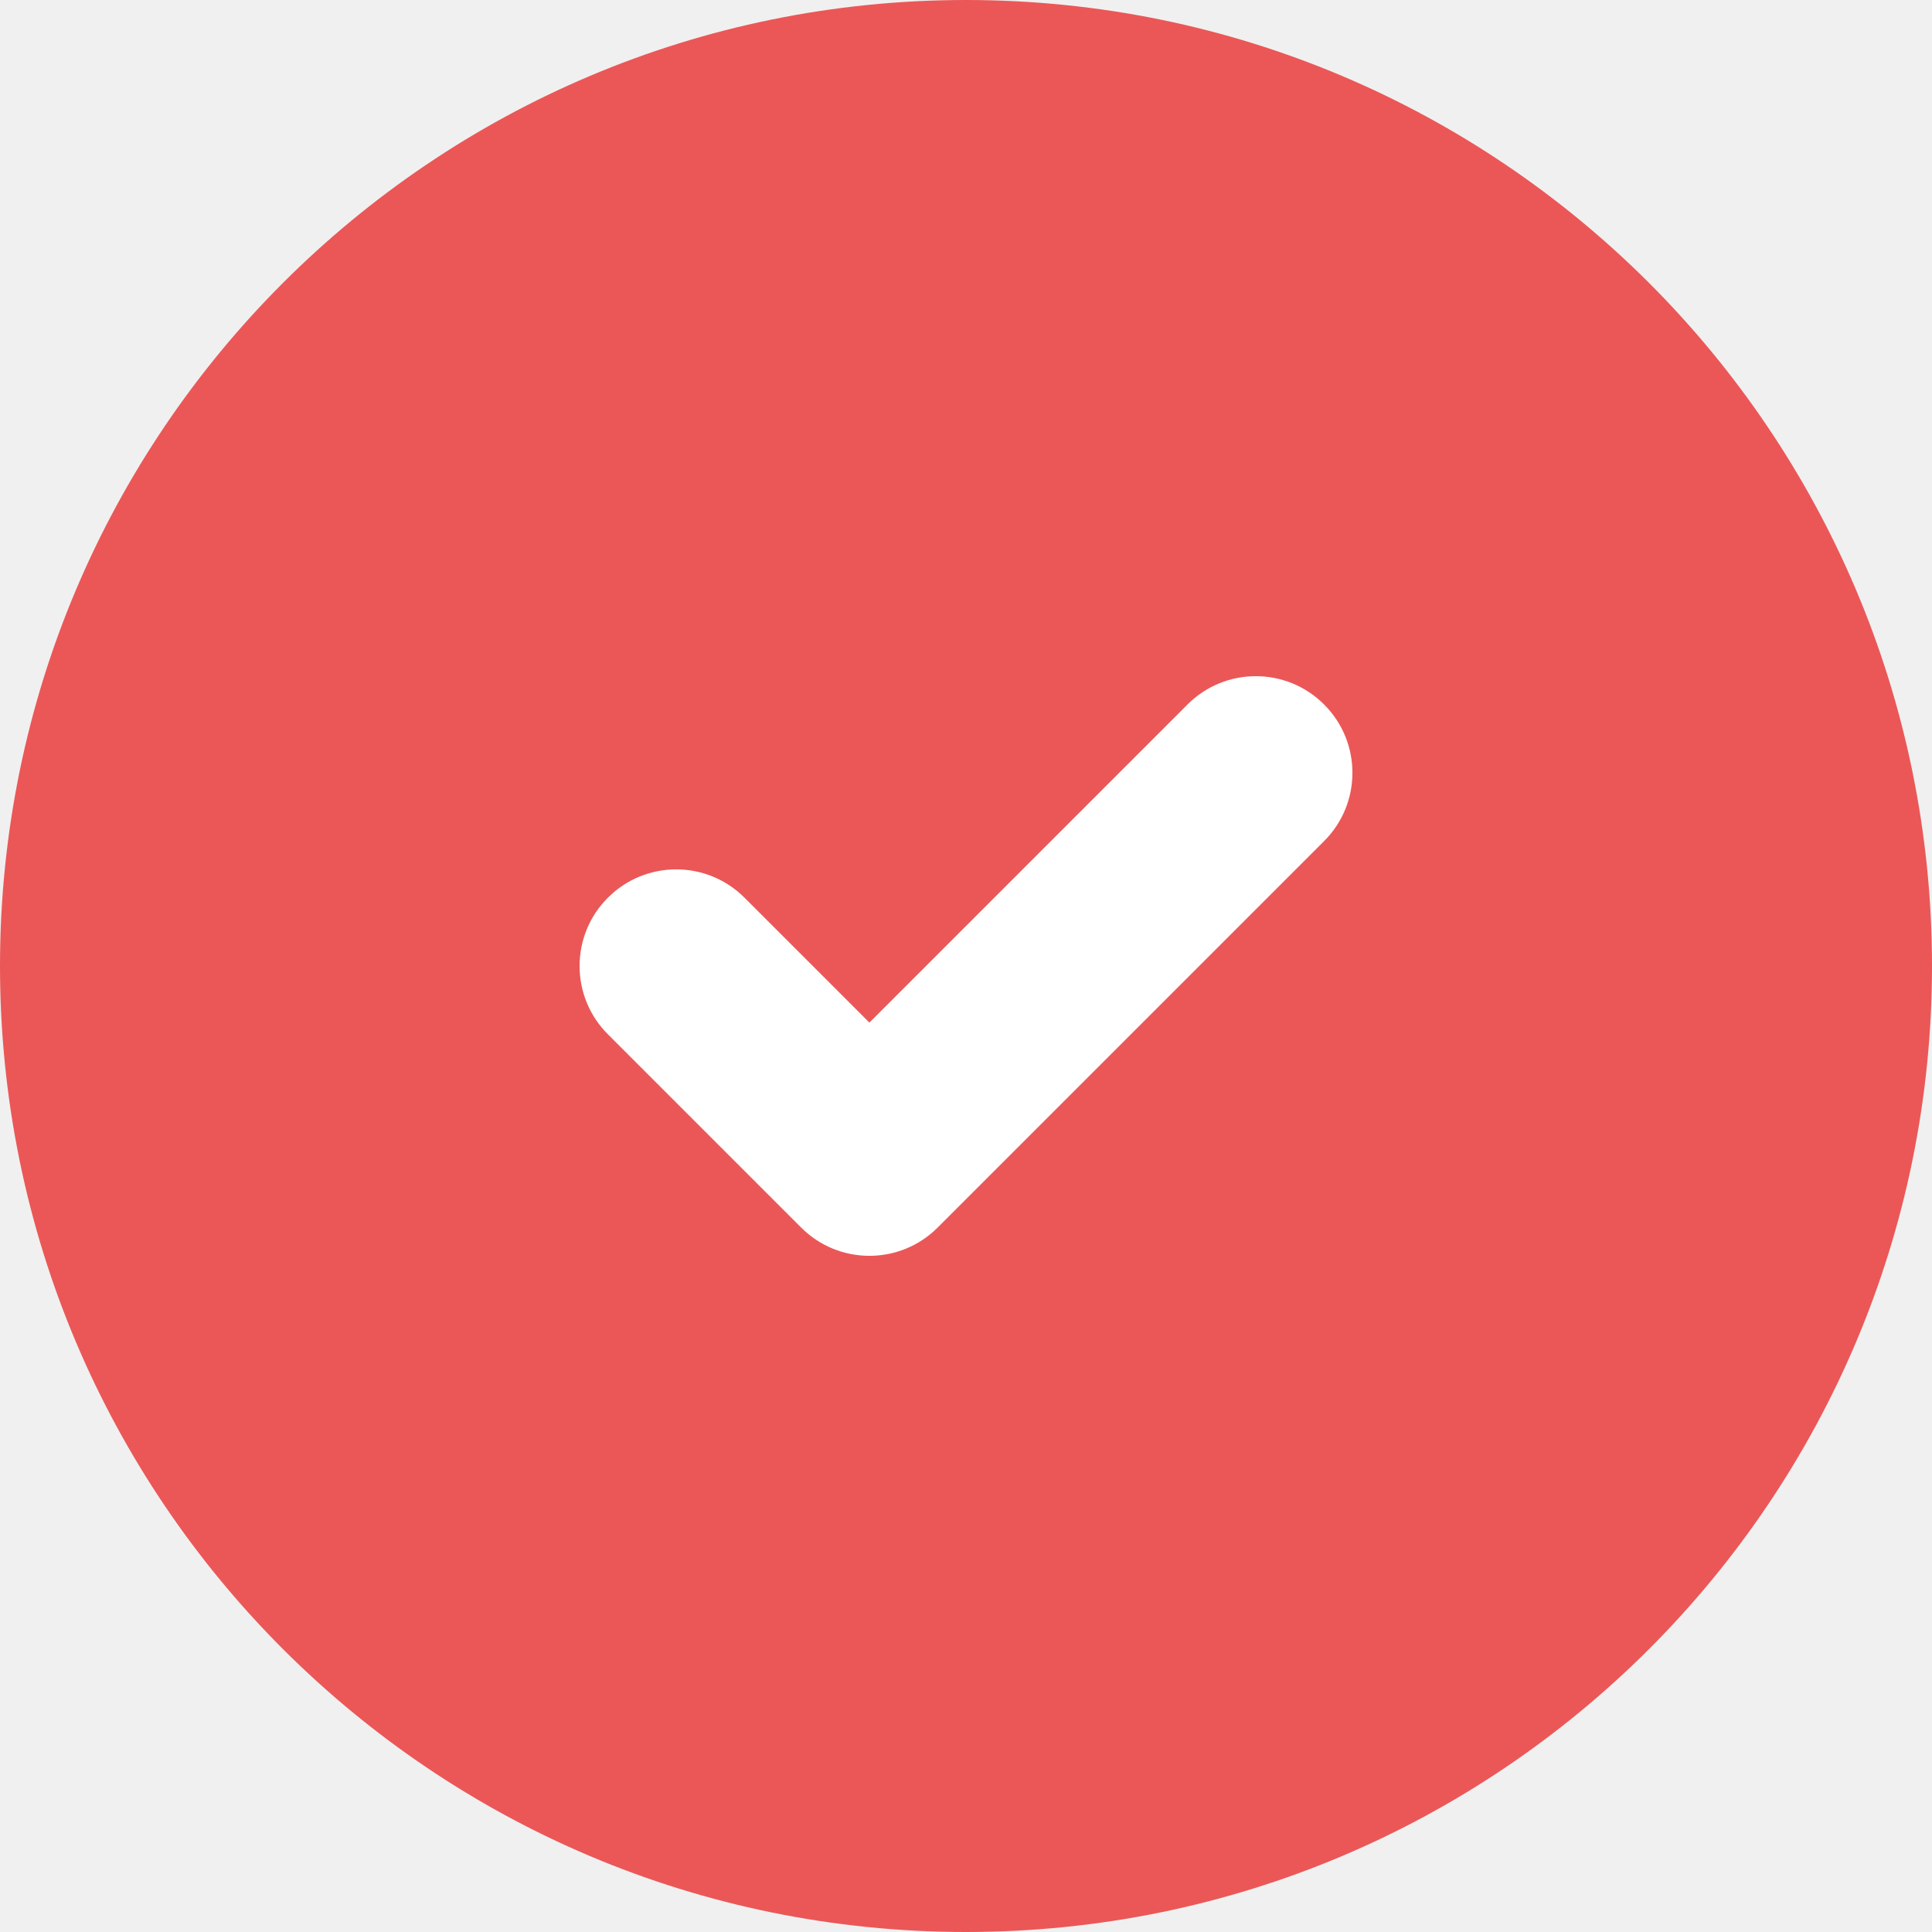
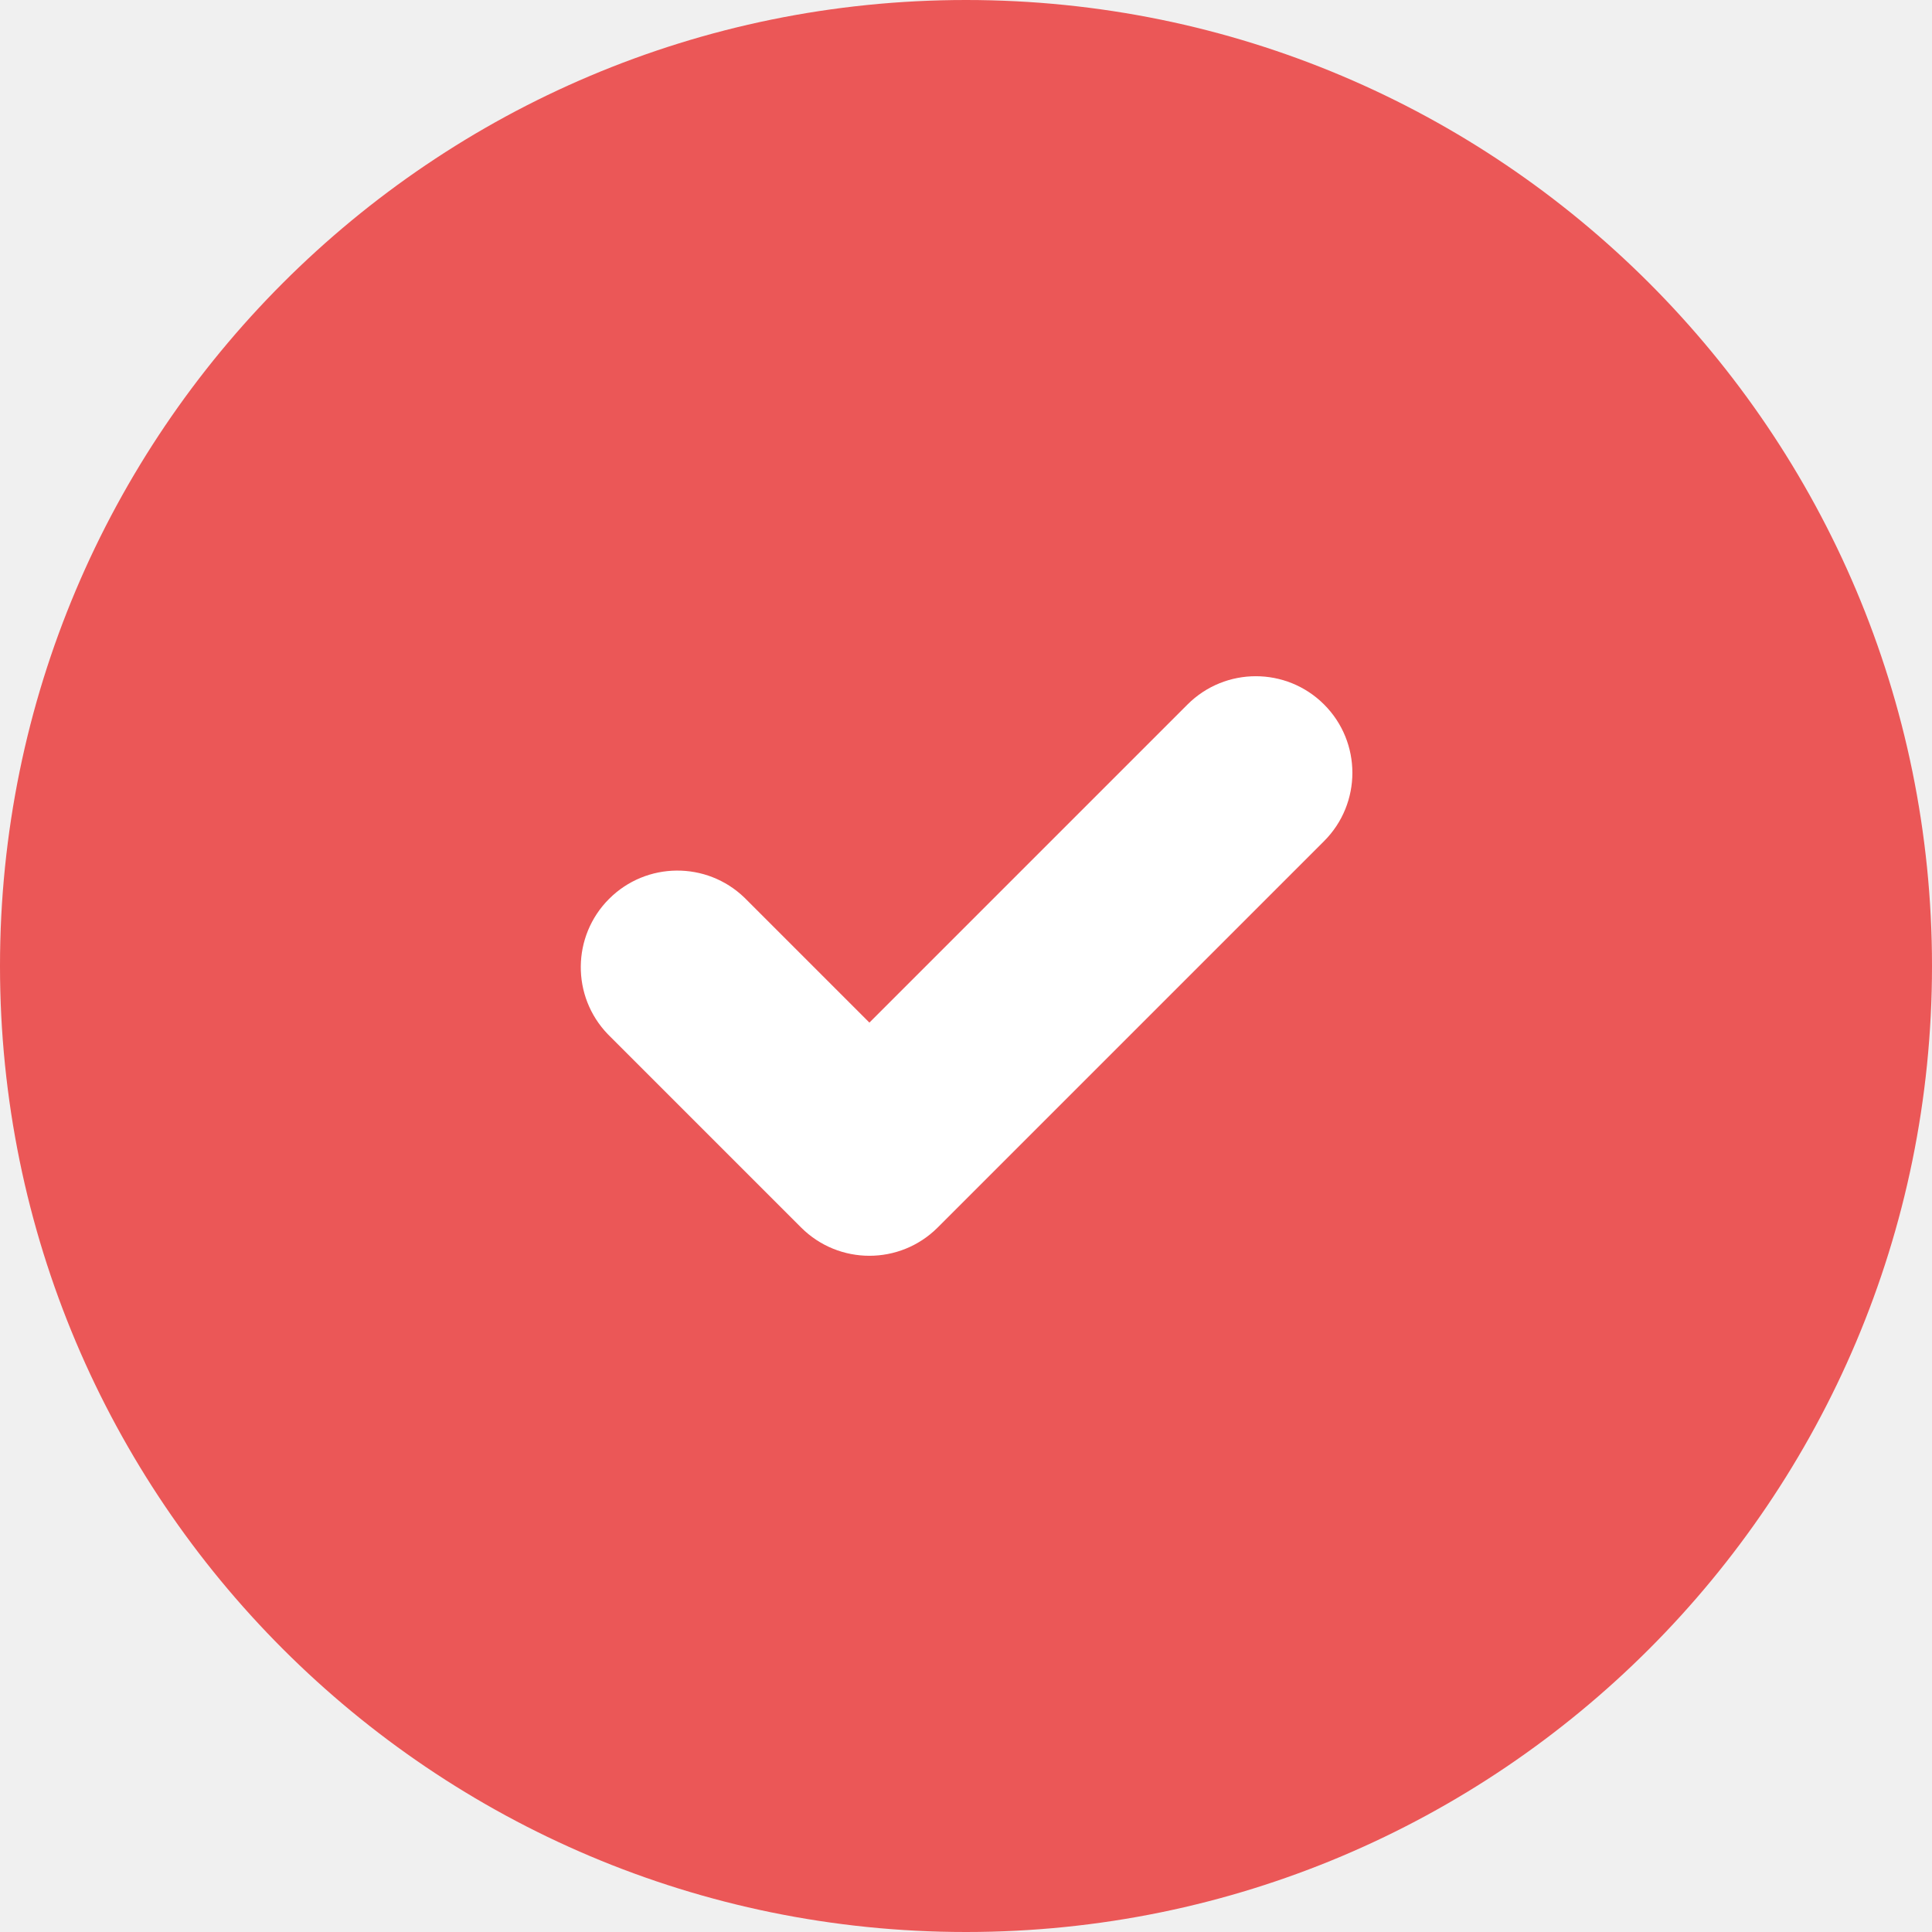
- <svg xmlns="http://www.w3.org/2000/svg" width="20" height="20" viewBox="0 0 20 20" fill="none">
+ <svg xmlns="http://www.w3.org/2000/svg" width="20" height="20" fill="none">
  <circle cx="10" cy="10" r="10" fill="#EB5757" />
-   <path fill-rule="evenodd" clip-rule="evenodd" d="M13.707 7.293C14.098 7.683 14.098 8.317 13.707 8.707L9.707 12.707C9.317 13.098 8.683 13.098 8.293 12.707L6.293 10.707C5.902 10.317 5.902 9.683 6.293 9.293C6.683 8.902 7.317 8.902 7.707 9.293L9 10.586L12.293 7.293C12.683 6.902 13.317 6.902 13.707 7.293Z" fill="white" />
+   <path fill-rule="evenodd" clip-rule="evenodd" d="M13.707 7.293a1 1 0 010 1.414l-4 4a1 1 0 01-1.414 0l-2-2a1 1 0 011.414-1.414L9 10.586l3.293-3.293a1 1 0 011.414 0z" fill="#fff" />
</svg>
